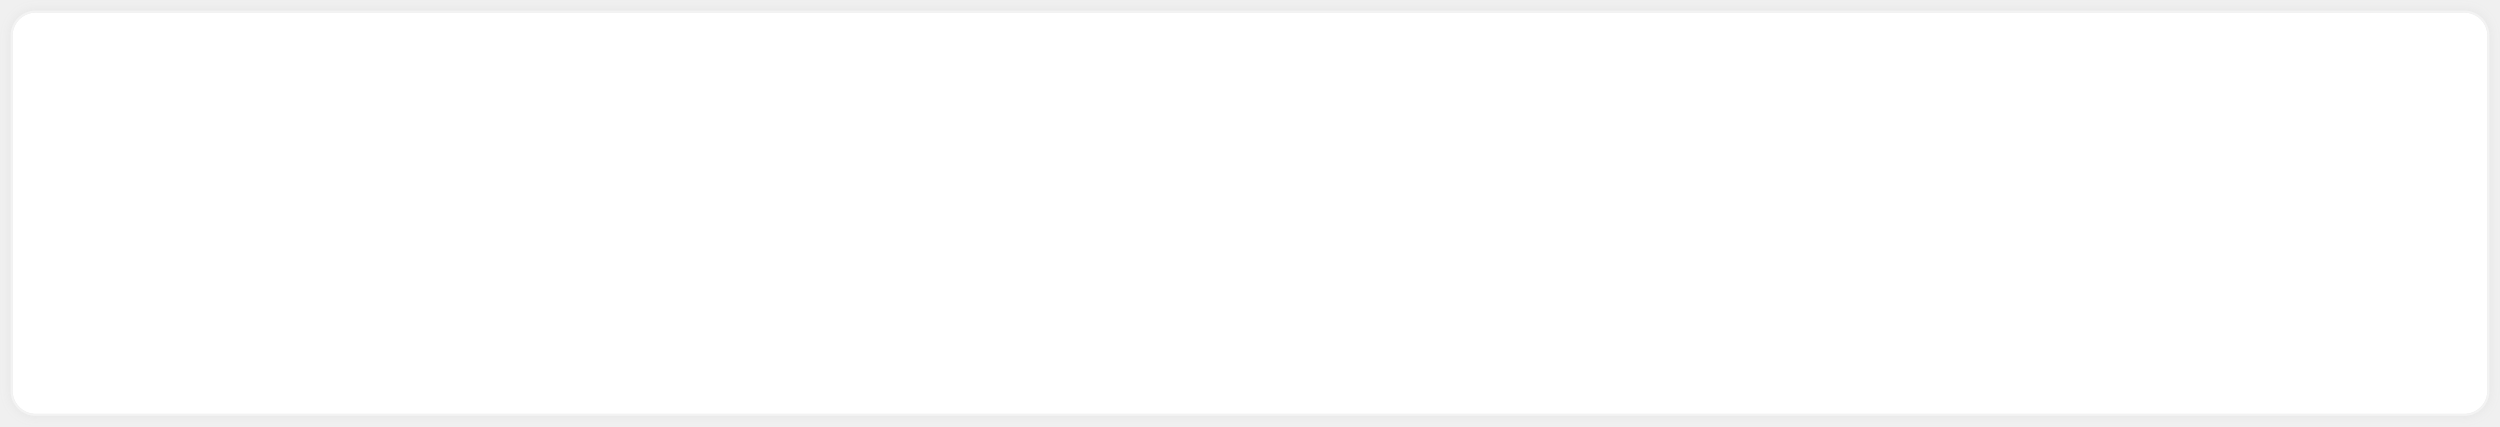
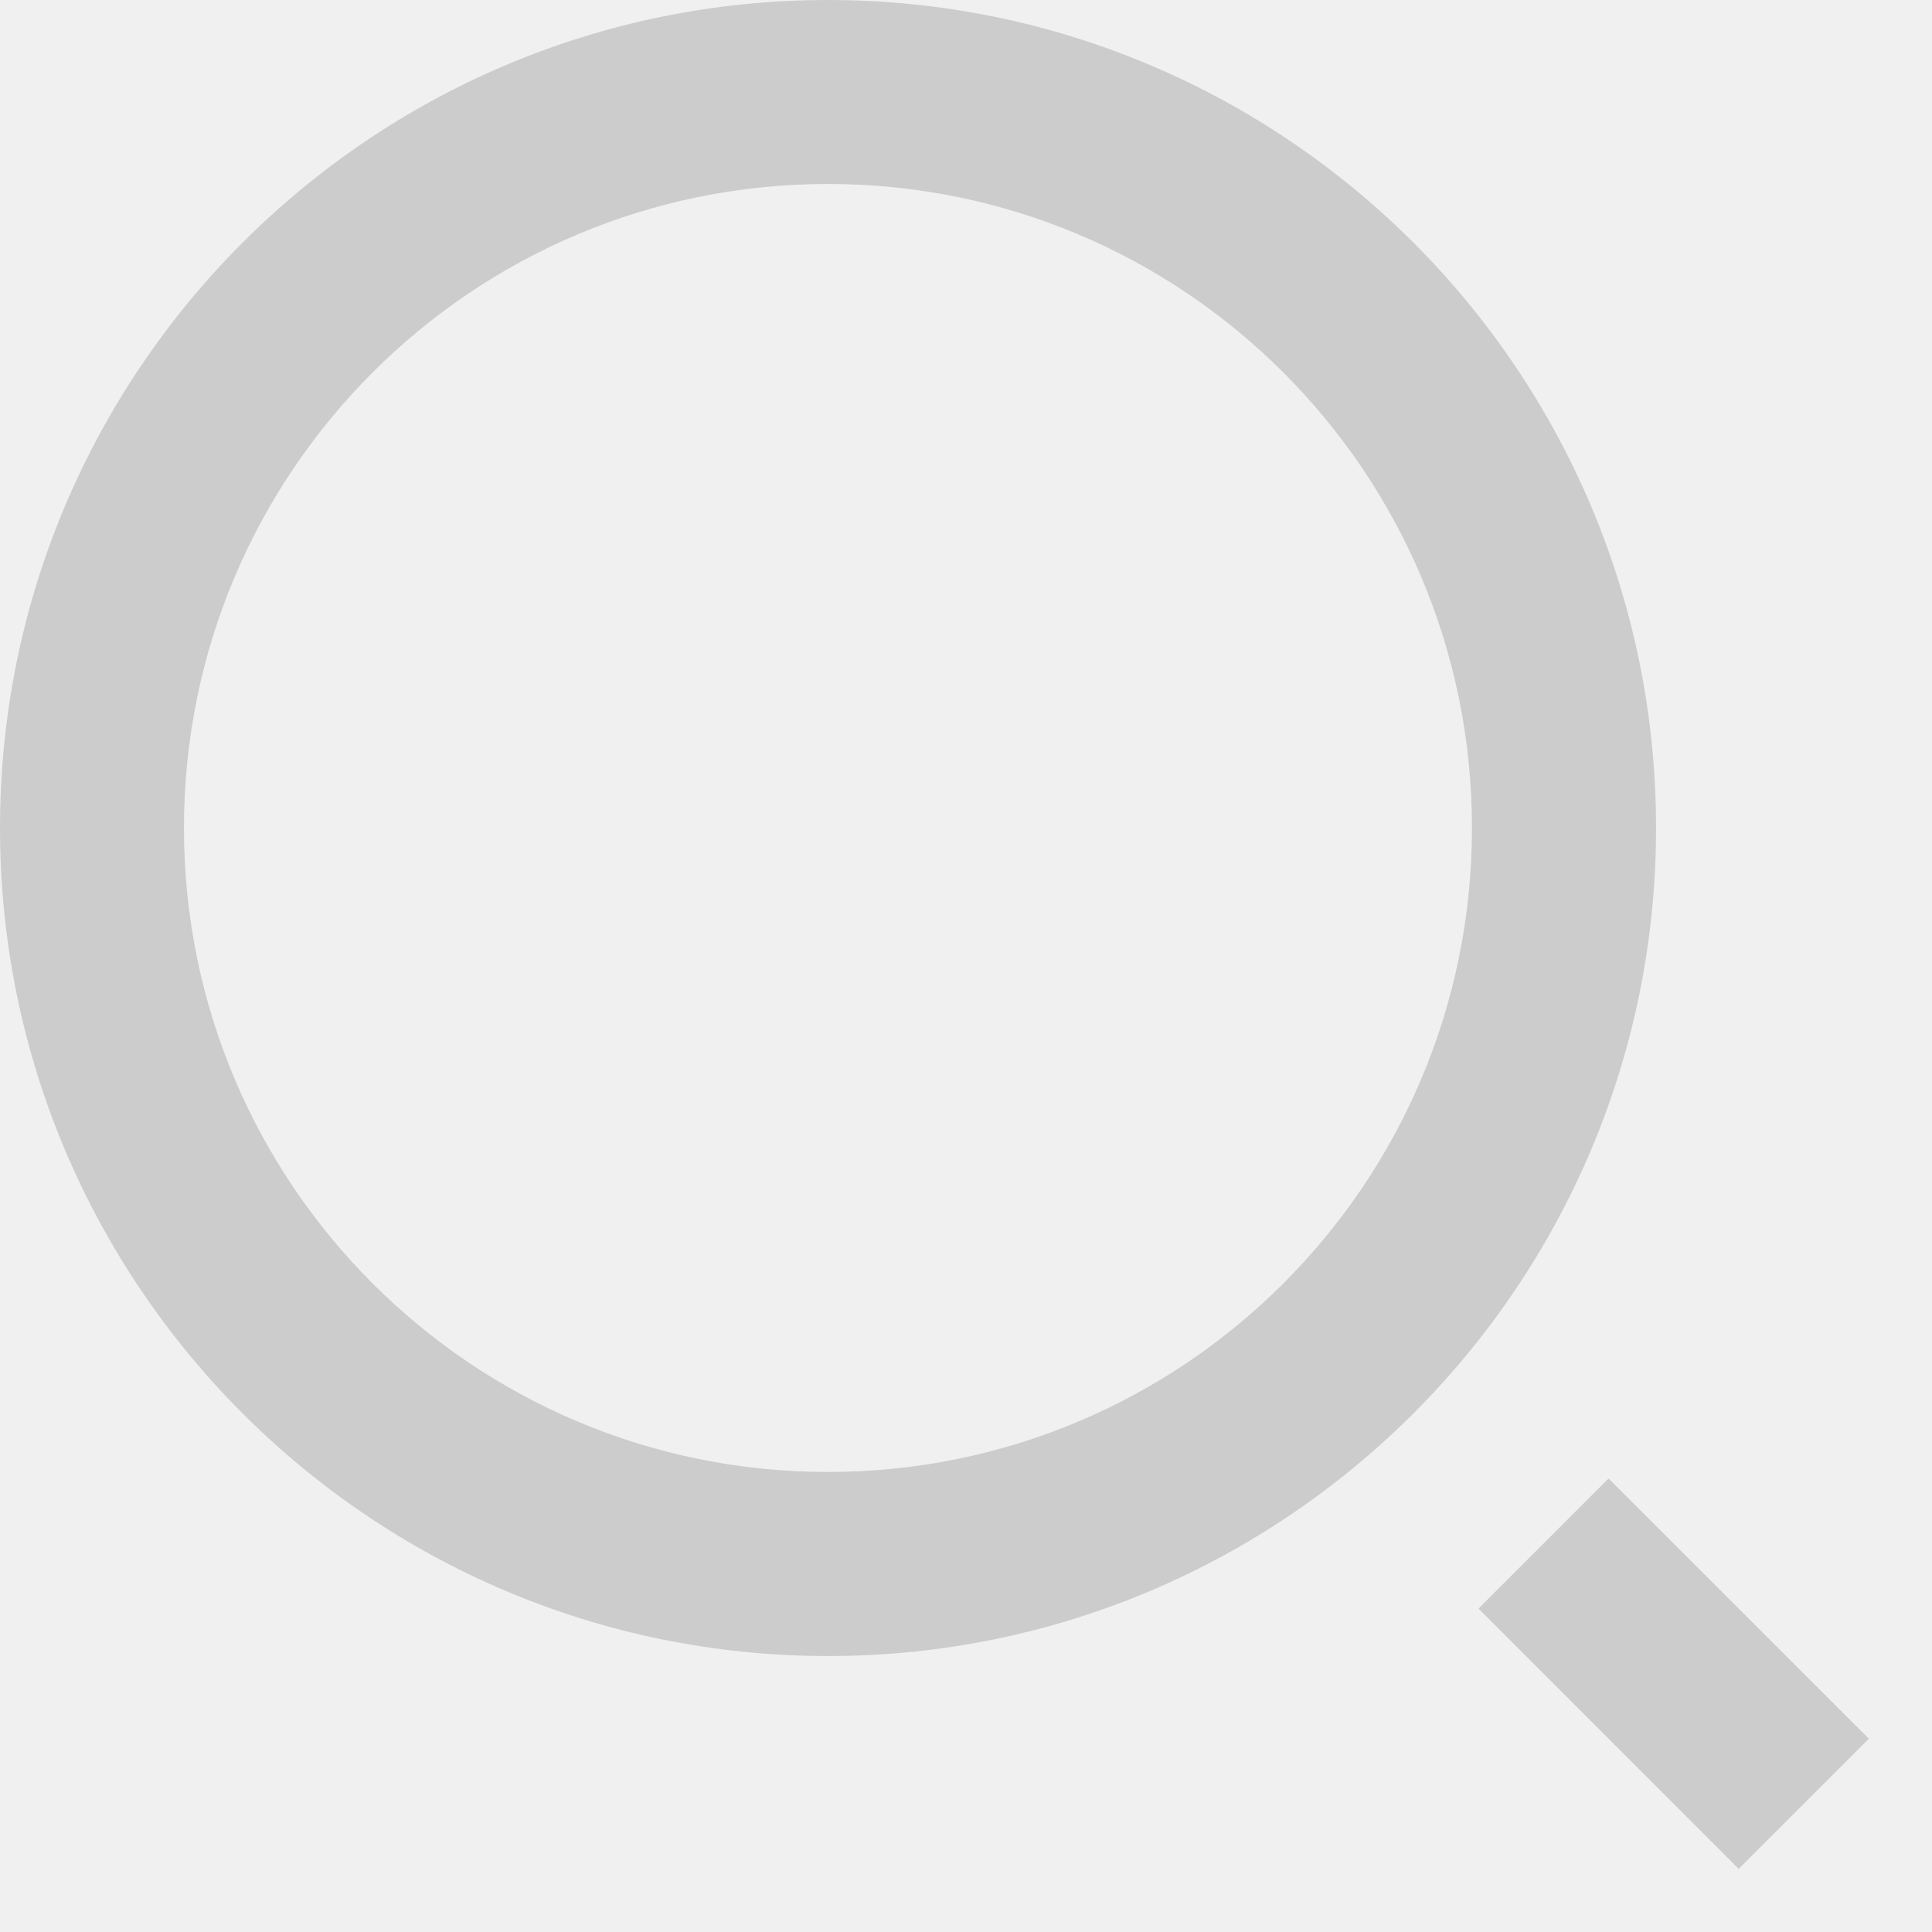
- <svg xmlns="http://www.w3.org/2000/svg" xmlns:xlink="http://www.w3.org/1999/xlink" version="1.1" width="1190px" height="203px">
-   <defs>
-     <filter x="15px" y="50px" width="1190px" height="203px" filterUnits="userSpaceOnUse" id="filter229">
-       <feOffset dx="0" dy="0" in="SourceAlpha" result="shadowOffsetInner" />
-       <feGaussianBlur stdDeviation="2.5" in="shadowOffsetInner" result="shadowGaussian" />
-       <feComposite in2="shadowGaussian" operator="atop" in="SourceAlpha" result="shadowComposite" />
-       <feColorMatrix type="matrix" values="0 0 0 0 0.894  0 0 0 0 0.894  0 0 0 0 0.894  0 0 0 1 0  " in="shadowComposite" />
-     </filter>
-     <g id="widget230">
-       <path d="M 21 67  A 11 11 0 0 1 32 56 L 1188 56  A 11 11 0 0 1 1199 67 L 1199 236  A 11 11 0 0 1 1188 247 L 32 247  A 11 11 0 0 1 21 236 L 21 67  Z " fill-rule="nonzero" fill="#ffffff" stroke="none" />
-       <path d="M 20.5 67  A 11.5 11.5 0 0 1 32 55.5 L 1188 55.5  A 11.5 11.5 0 0 1 1199.5 67 L 1199.5 236  A 11.5 11.5 0 0 1 1188 247.5 L 32 247.5  A 11.5 11.5 0 0 1 20.5 236 L 20.5 67  Z " stroke-width="1" stroke="#f2f2f2" fill="none" stroke-opacity="0.988" />
-     </g>
-   </defs>
-   <g transform="matrix(1 0 0 1 -15 -50 )">
-     <use xlink:href="#widget230" filter="url(#filter229)" />
-     <use xlink:href="#widget230" />
+ <svg xmlns="http://www.w3.org/2000/svg" version="1.1" width="18px" height="18px">
+   <g transform="matrix(1 0 0 1 -404 -132 )">
+     <path d="M 0 7.714  C 0 3.456  3.456 0  7.714 0  C 11.973 0  15.429 3.456  15.429 7.714  C 15.429 11.973  11.973 15.429  7.714 15.429  C 3.456 15.429  0 11.973  0 7.714  Z M 1.714 7.714  C 1.714 11.029  4.399 13.714  7.714 13.714  C 11.029 13.714  13.714 11.029  13.714 7.714  C 13.714 4.399  11.029 1.714  7.714 1.714  C 4.399 1.714  1.714 4.399  1.714 7.714  Z M 13.775 14.987  L 14.987 13.775  L 17.412 16.199  L 16.199 17.412  L 13.775 14.987  Z " fill-rule="nonzero" fill="#cccccc" stroke="none" transform="matrix(1 0 0 1 404 132 )" />
  </g>
</svg>
